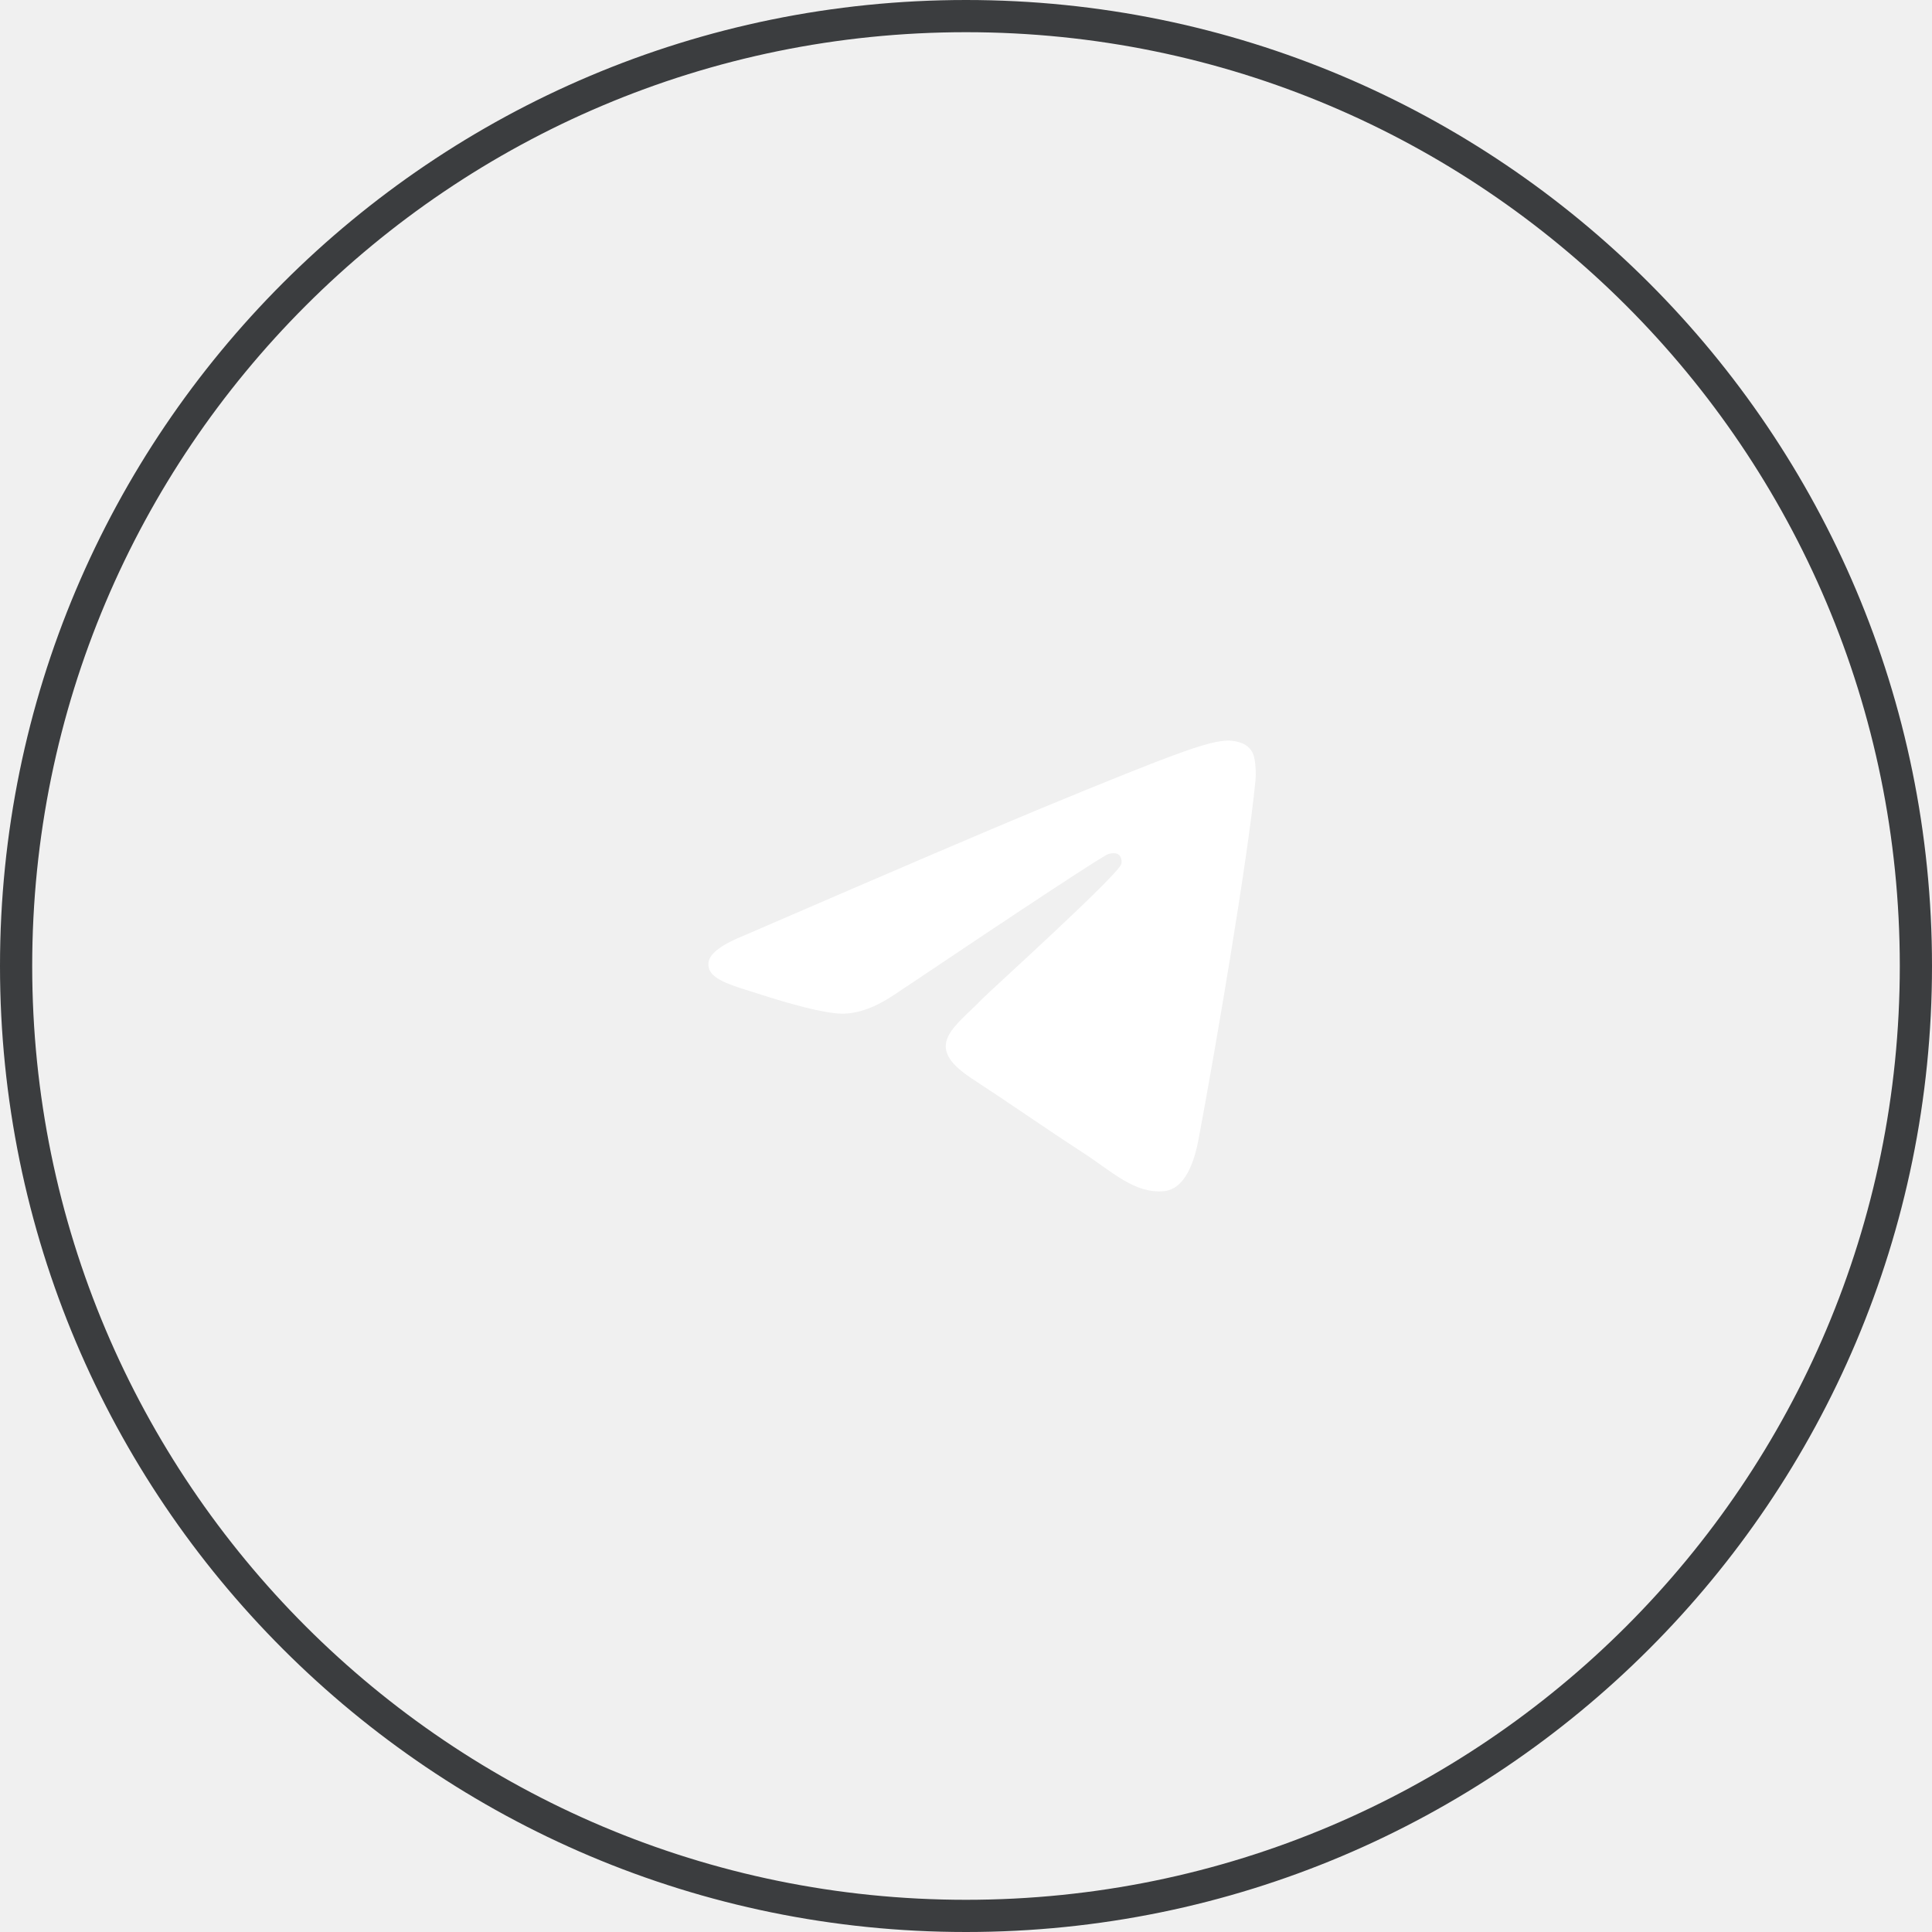
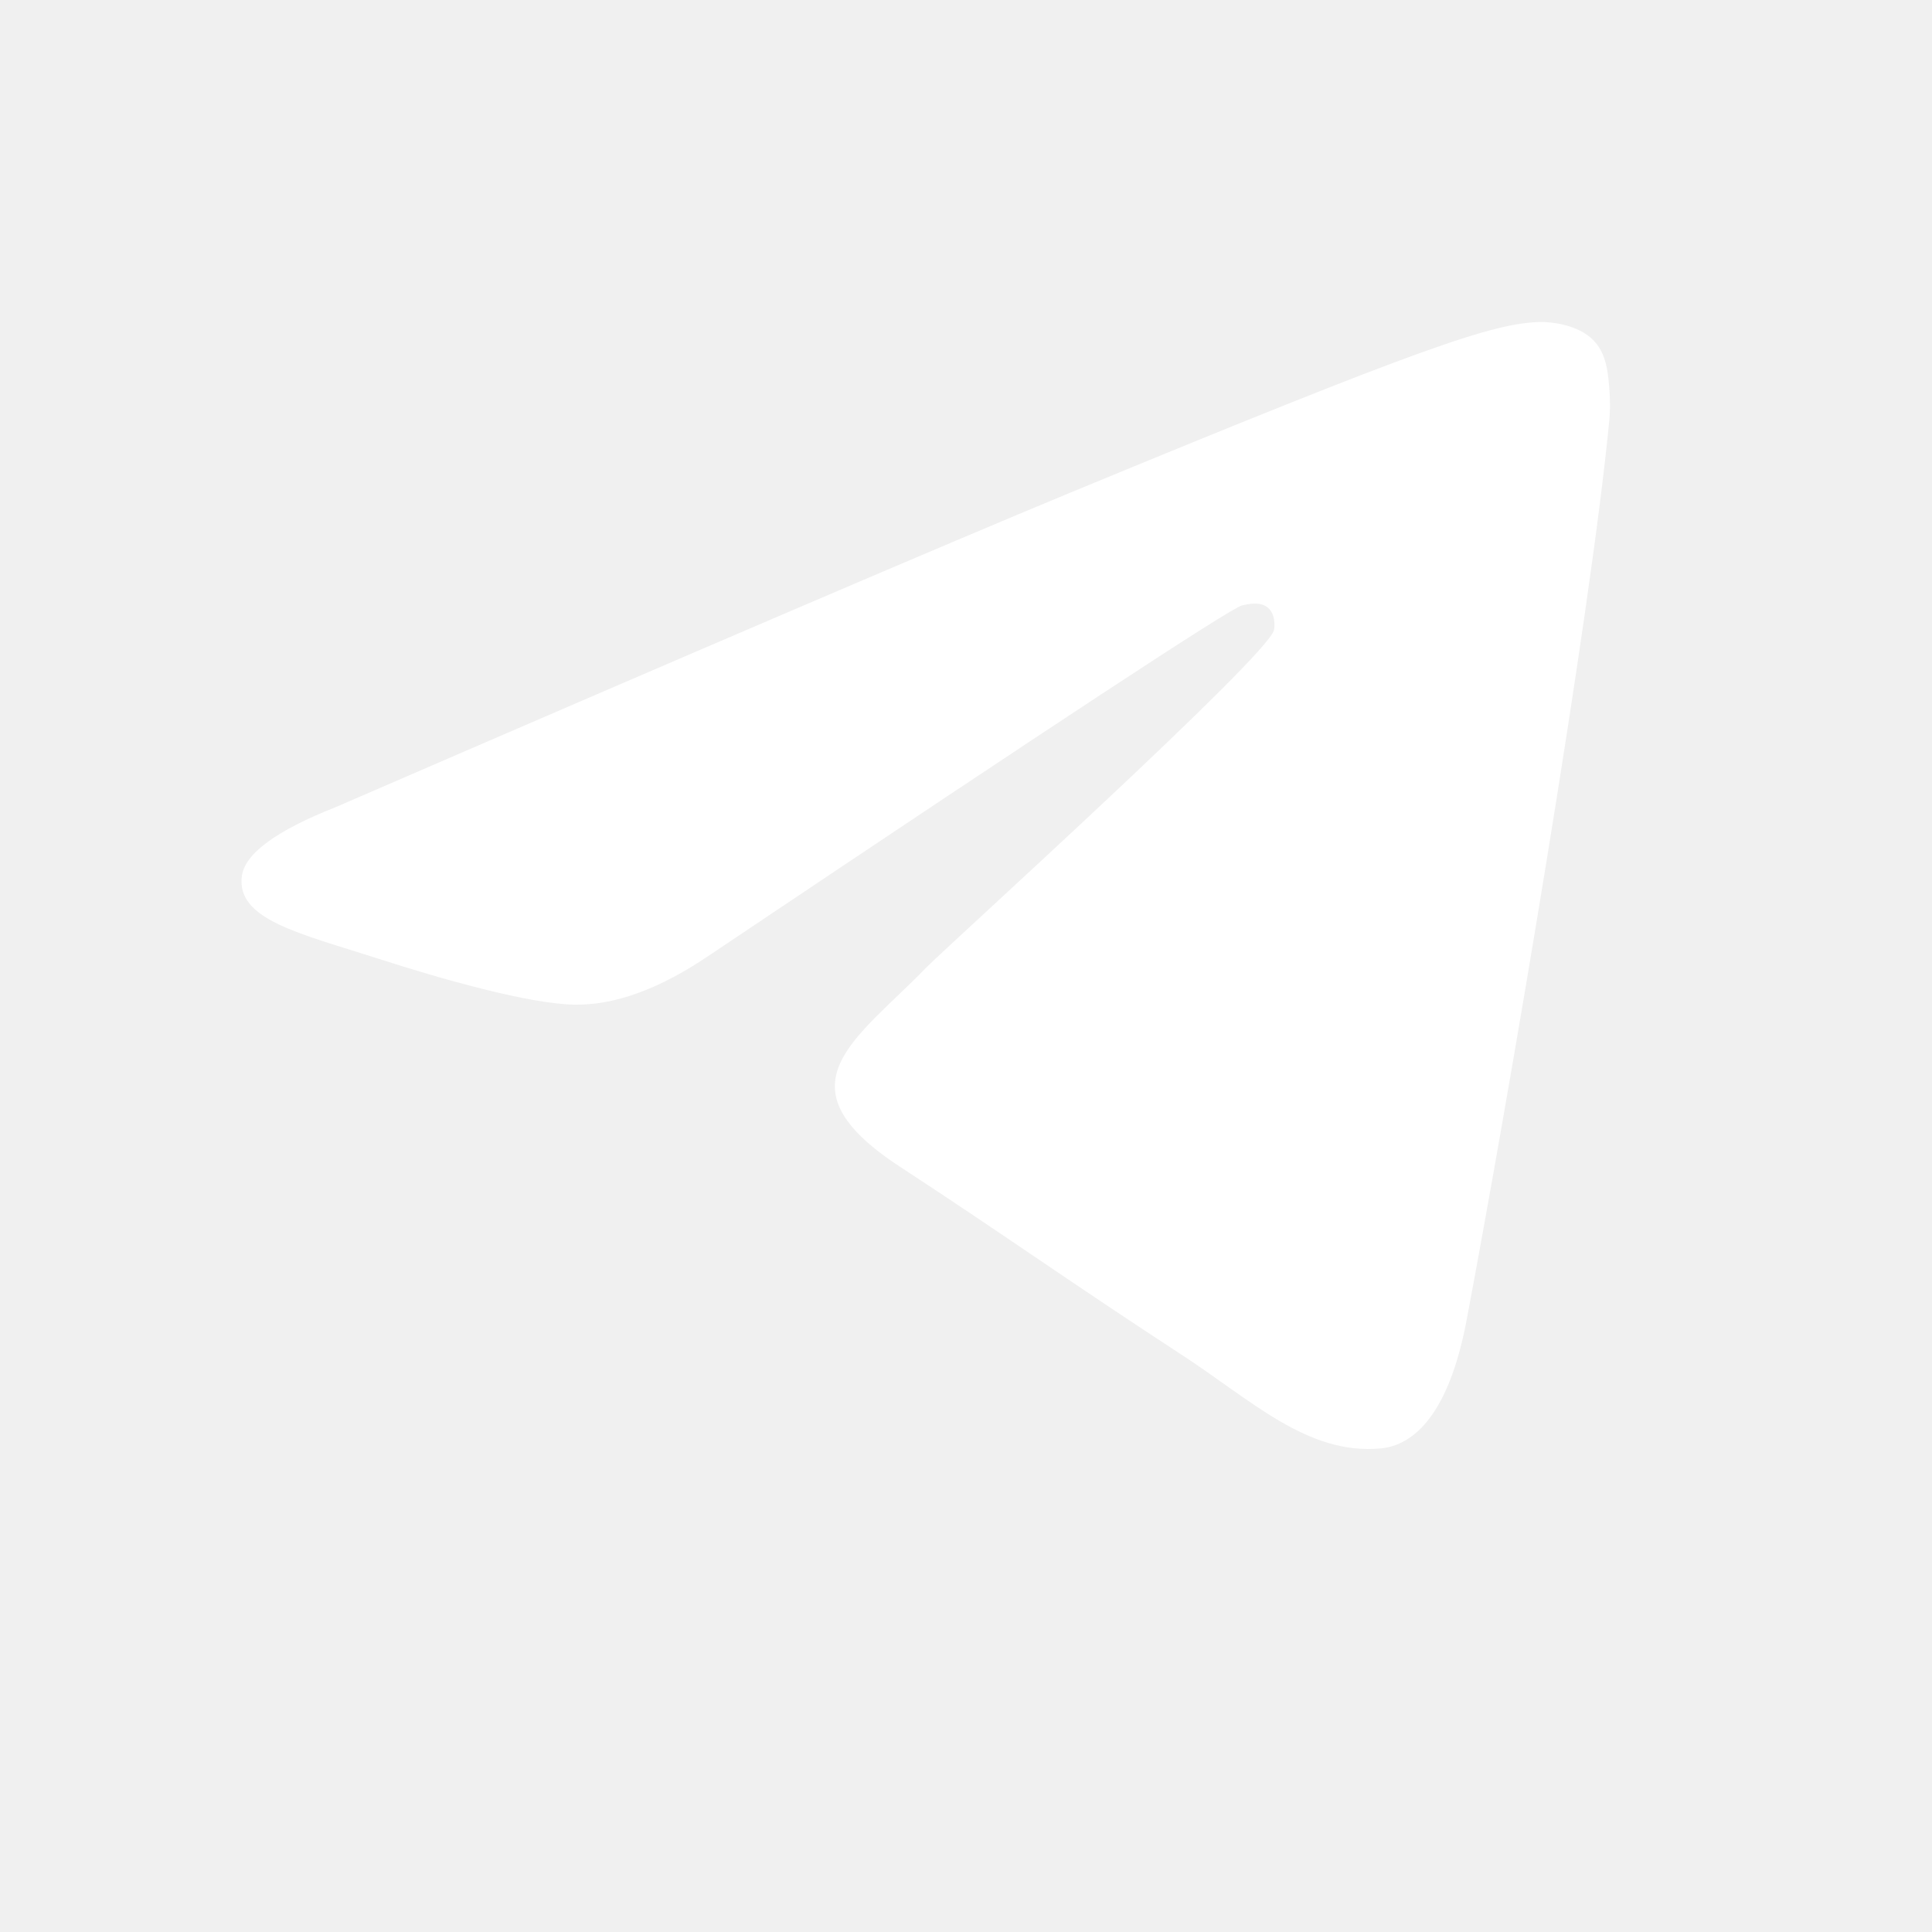
- <svg xmlns="http://www.w3.org/2000/svg" width="60" height="60" viewBox="0 0 60 60" fill="none">
-   <circle cx="30" cy="30" r="29.5" stroke="#3B3D3F" />
-   <path d="M23.169 29.027C27.732 27.051 30.775 25.749 32.298 25.119C36.645 23.323 37.548 23.011 38.137 23C38.266 22.998 38.556 23.03 38.743 23.181C38.902 23.309 38.945 23.481 38.966 23.602C38.987 23.723 39.013 23.999 38.992 24.215C38.757 26.674 37.737 32.643 37.219 35.398C36.999 36.564 36.567 36.955 36.149 36.993C35.24 37.076 34.55 36.396 33.669 35.822C32.292 34.925 31.513 34.366 30.176 33.491C28.63 32.479 29.632 31.922 30.513 31.013C30.744 30.775 34.749 27.155 34.826 26.827C34.836 26.786 34.845 26.633 34.754 26.552C34.662 26.471 34.527 26.498 34.429 26.52C34.291 26.552 32.09 27.997 27.827 30.857C27.202 31.284 26.636 31.491 26.129 31.48C25.57 31.468 24.495 31.166 23.696 30.908C22.715 30.592 21.936 30.424 22.004 29.886C22.04 29.606 22.428 29.32 23.169 29.027Z" fill="white" />
+ <svg xmlns="http://www.w3.org/2000/svg" width="24" height="24" viewBox="0 0 24 24" fill="none">
+   <g clip-path="url(#clip0_563_5626)">
+     <path d="M4.169 10.027C8.732 8.051 11.775 6.749 13.298 6.119C17.645 4.323 18.548 4.011 19.137 4C19.266 3.998 19.556 4.03 19.743 4.181C19.902 4.309 19.945 4.481 19.966 4.602C19.987 4.723 20.013 4.999 19.992 5.215C19.757 7.674 18.738 13.643 18.219 16.398C17.999 17.564 17.567 17.955 17.149 17.993C16.24 18.076 15.55 17.396 14.669 16.823C13.292 15.925 12.513 15.366 11.176 14.491C9.63 13.479 10.632 12.922 11.513 12.013C11.744 11.775 15.749 8.155 15.826 7.827C15.836 7.786 15.845 7.633 15.754 7.552C15.662 7.471 15.527 7.499 15.429 7.521C15.291 7.552 13.09 8.997 8.827 11.857C8.202 12.284 7.636 12.491 7.129 12.48C6.57 12.469 5.495 12.166 4.696 11.908C3.715 11.592 2.936 11.424 3.004 10.886C3.039 10.606 3.428 10.32 4.169 10.027Z" fill="white" />
+   </g>
+   <defs>
+     <clipPath id="clip0_563_5626">
+       <rect width="24" height="24" fill="white" />
+     </clipPath>
+   </defs>
</svg>
